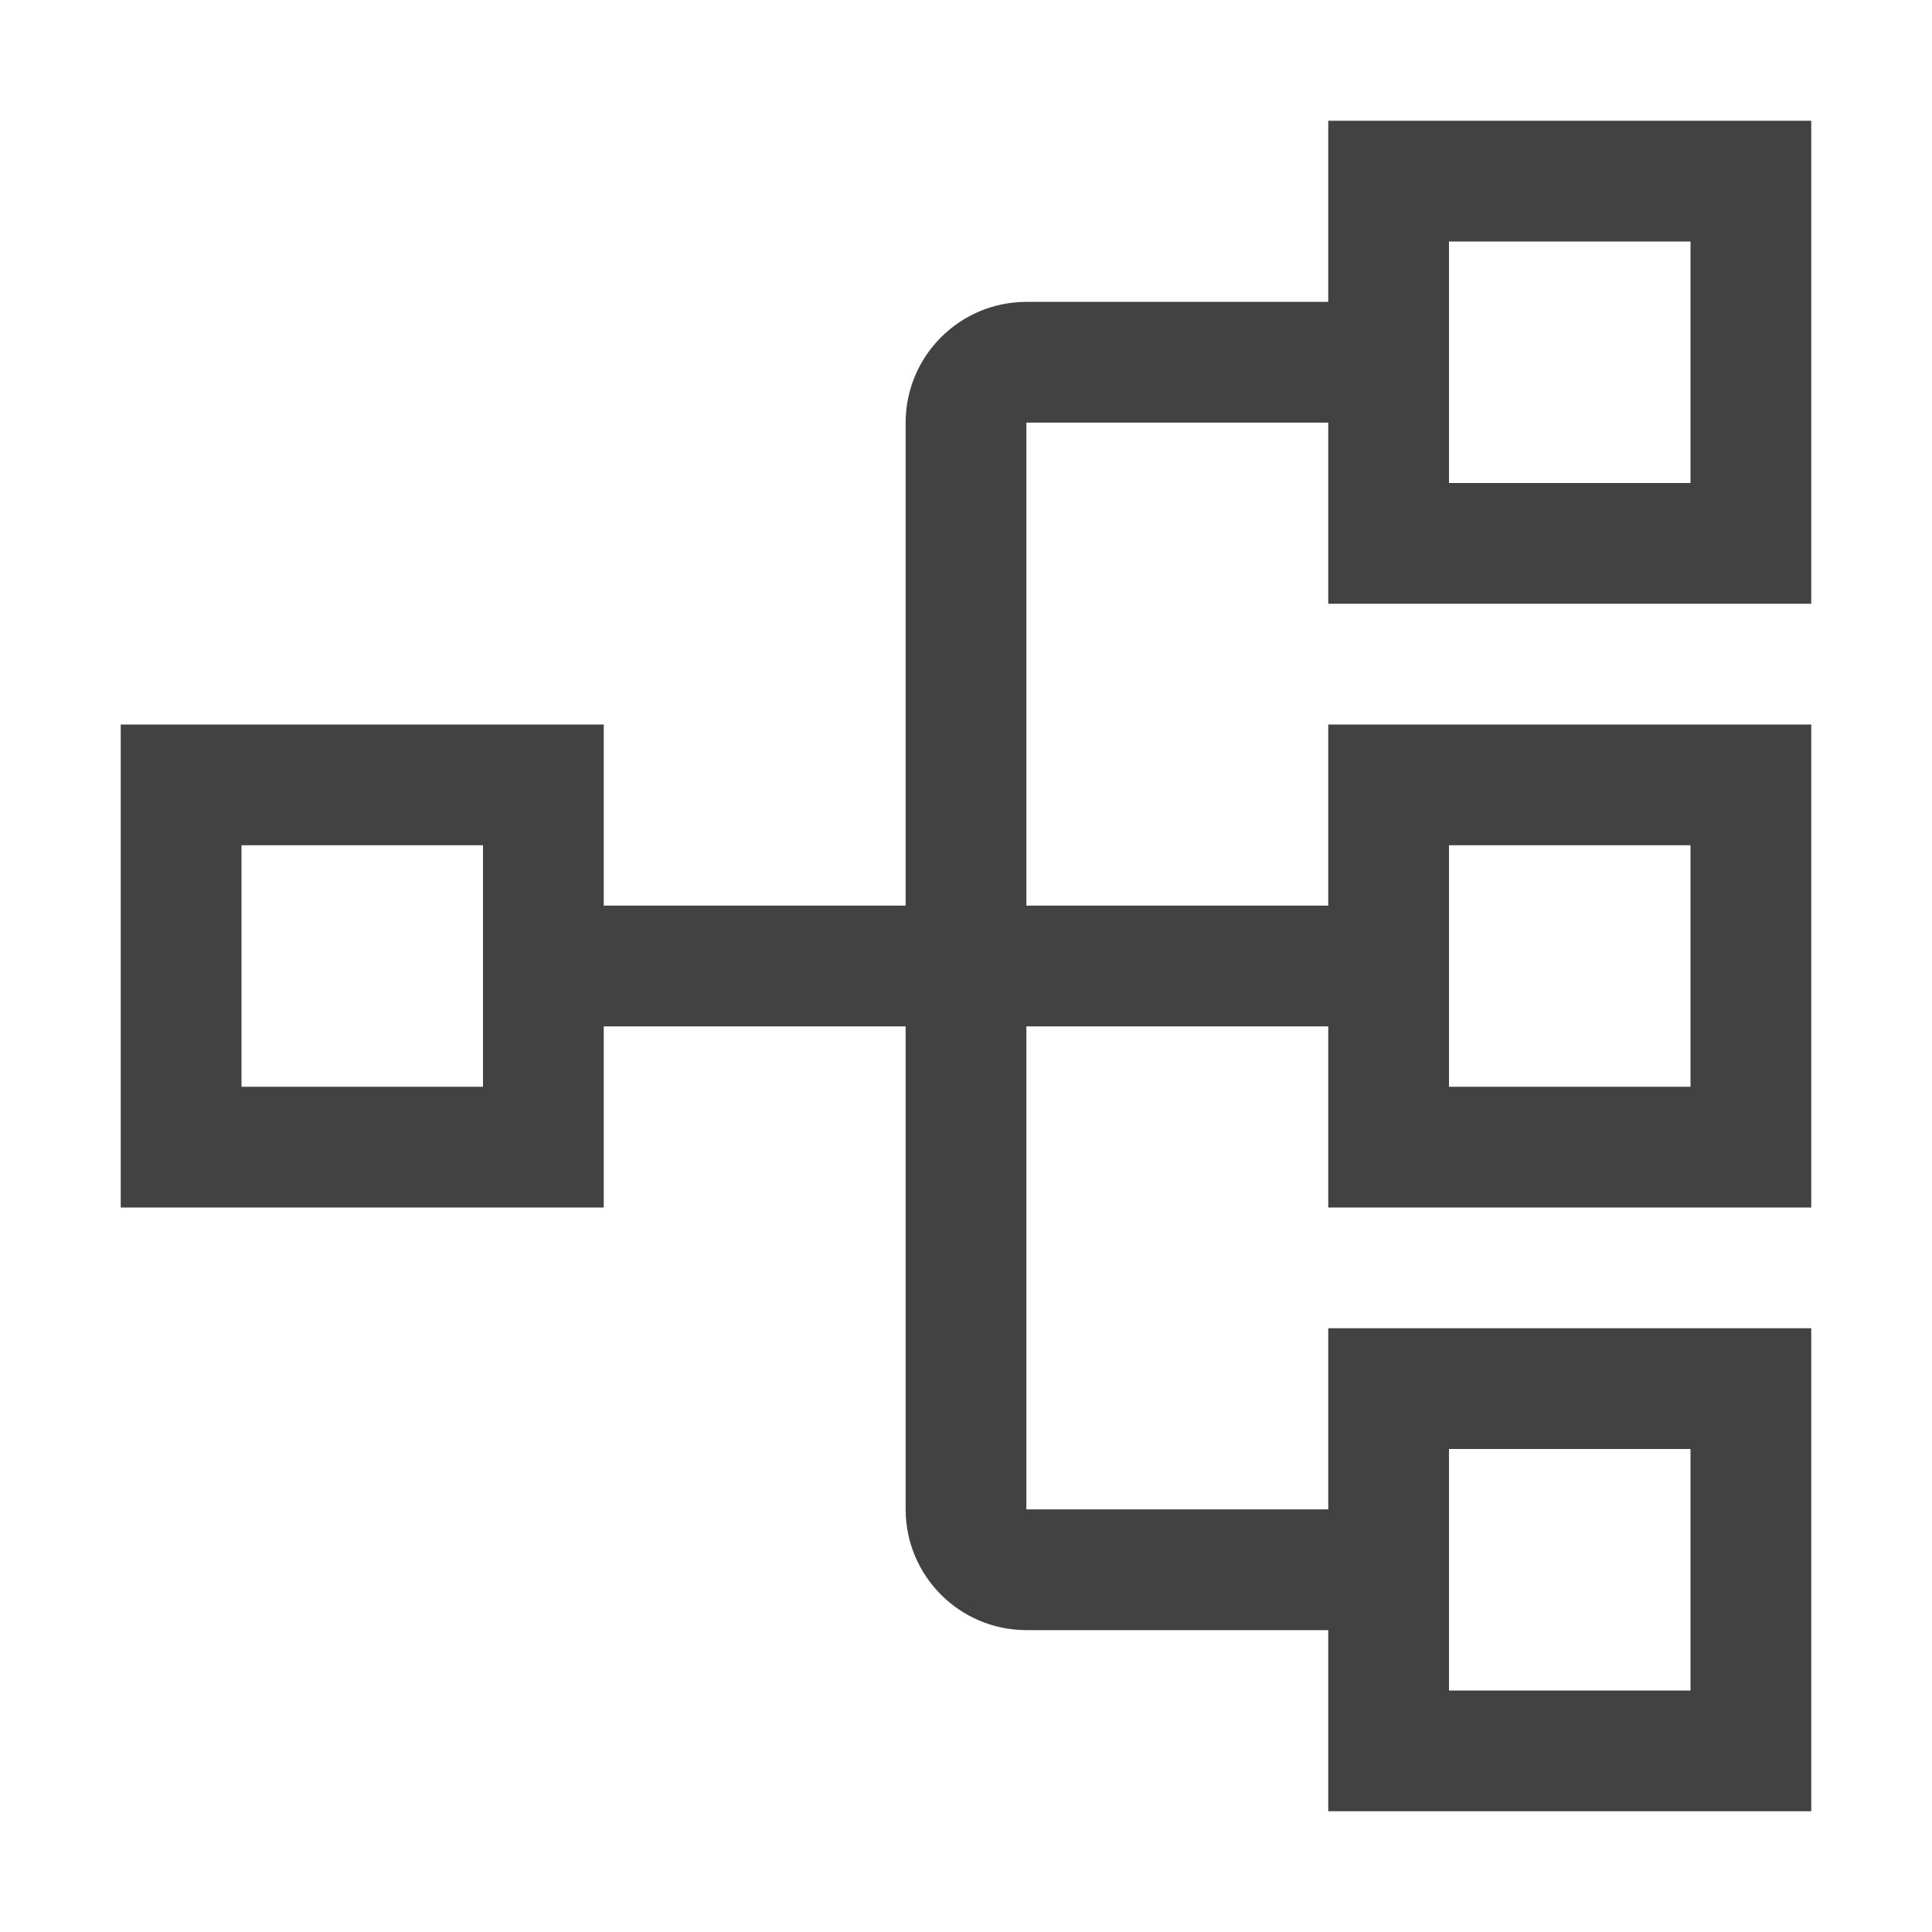
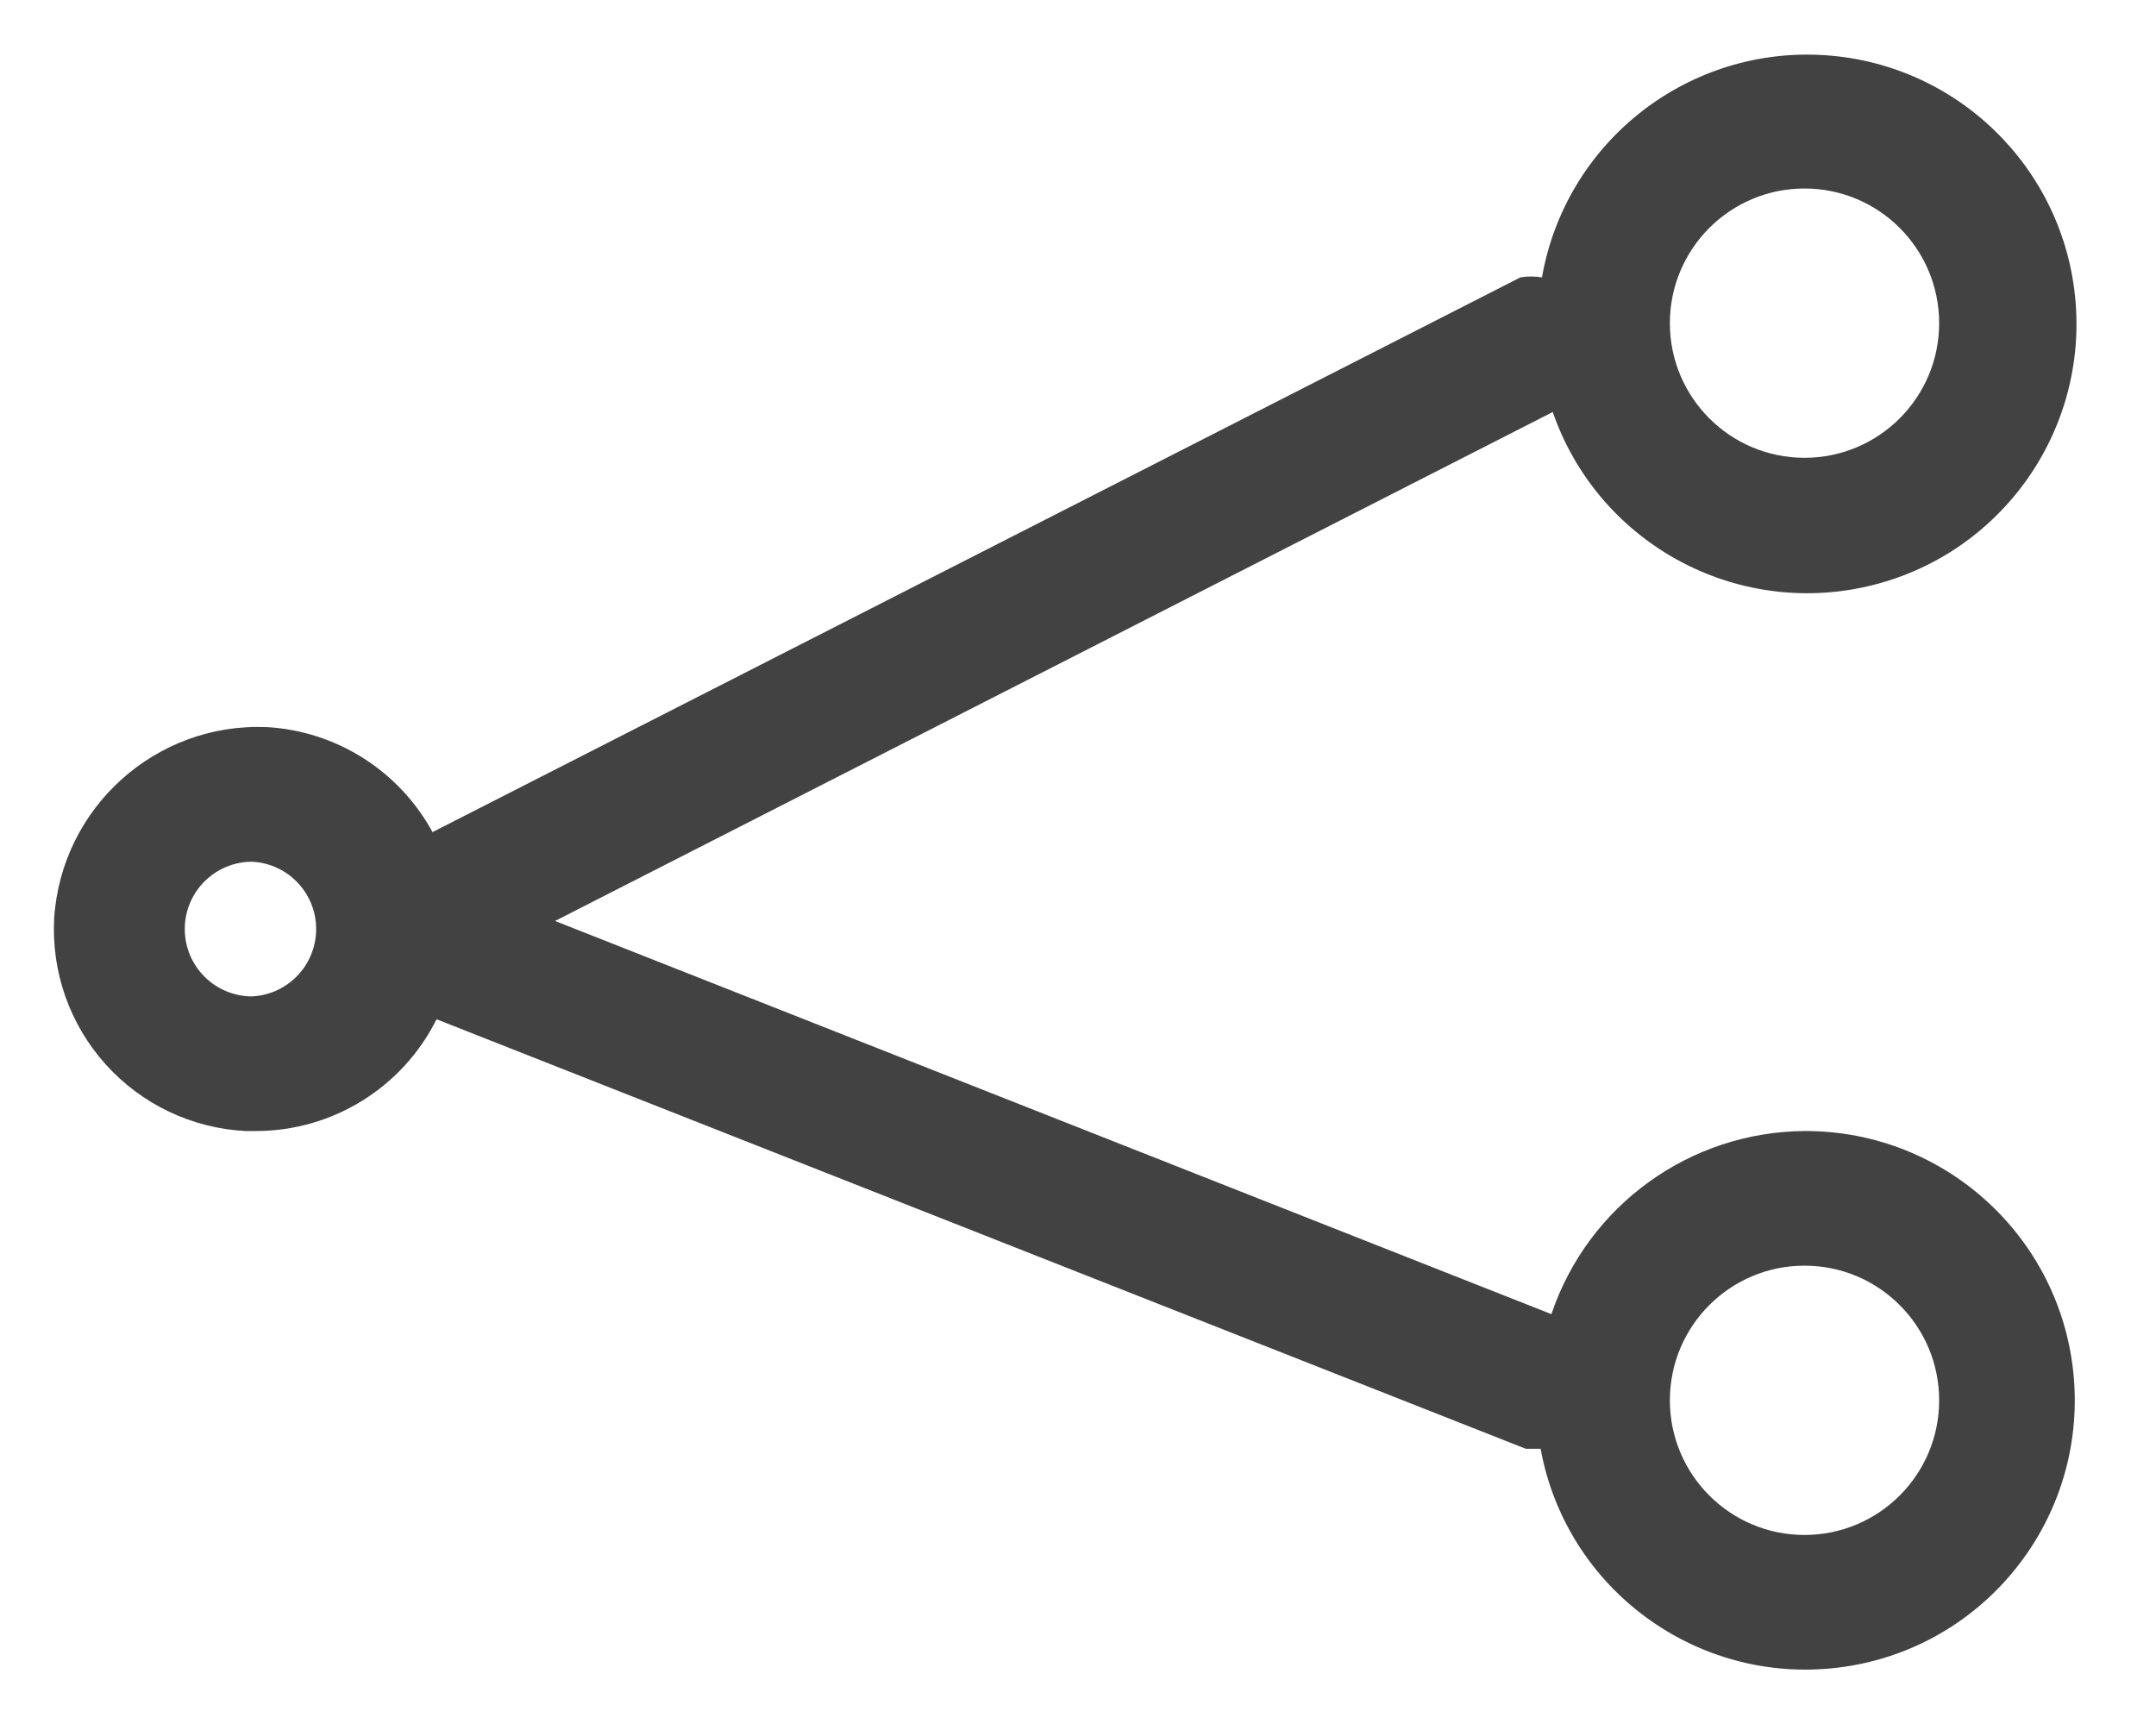
- <svg xmlns="http://www.w3.org/2000/svg" viewBox="0 0 32 32">
-   <defs>
-     <style>
-       .cls-1 {
-         fill: none;
-       }
-     </style>
-   </defs>
-   <path d="M30,10V2H22V5H17a2.002,2.002,0,0,0-2,2v8H10V12H2v8h8V17h5v8a2.002,2.002,0,0,0,2,2h5v3h8V22H22v3H17V17h5v3h8V12H22v3H17V7h5v3ZM8,18H4V14H8Zm16,6h4v4H24Zm0-10h4v4H24ZM24,4h4V8H24Z" style="fill: rgb(66, 66, 66);" />
-   <rect id="_Transparent_Rectangle_" data-name="&lt;Transparent Rectangle&gt;" class="cls-1" width="32" height="32" />
+ <svg xmlns="http://www.w3.org/2000/svg" viewBox="0 0 1281 1024" style="width: 1.251em; height: 1em;vertical-align: middle;fill: currentColor;overflow: hidden;">
+   <path d="M 1072.17 671.992 a 159.997 159.997 0 0 0 -150.398 108.799 l -591.992 -233.597 l 592.792 -302.396 a 159.997 159.997 0 1 0 -6.4 -79.999 a 39.2 39.2 0 0 0 -12.8 0 L 256.977 494.394 A 119.998 119.998 0 0 0 158.578 431.995 A 121.598 121.598 0 0 0 32.18 545.593 A 119.998 119.998 0 0 0 145.779 671.992 h 6.4 a 119.998 119.998 0 0 0 107.198 -66.399 l 647.191 255.197 h 8.8 A 159.997 159.997 0 1 0 1072.17 671.992 Z m 0 -559.992 a 79.999 79.999 0 1 1 -79.999 79.999 a 79.999 79.999 0 0 1 79.999 -79.999 Z M 149.778 591.992 a 39.999 39.999 0 0 1 0 -79.999 a 39.999 39.999 0 1 1 -4 79.999 Z M 1072.17 911.988 a 79.999 79.999 0 1 1 79.999 -79.999 a 79.999 79.999 0 0 1 -79.999 79.999 Z" style="fill: rgb(66, 66, 66);" />
</svg>
